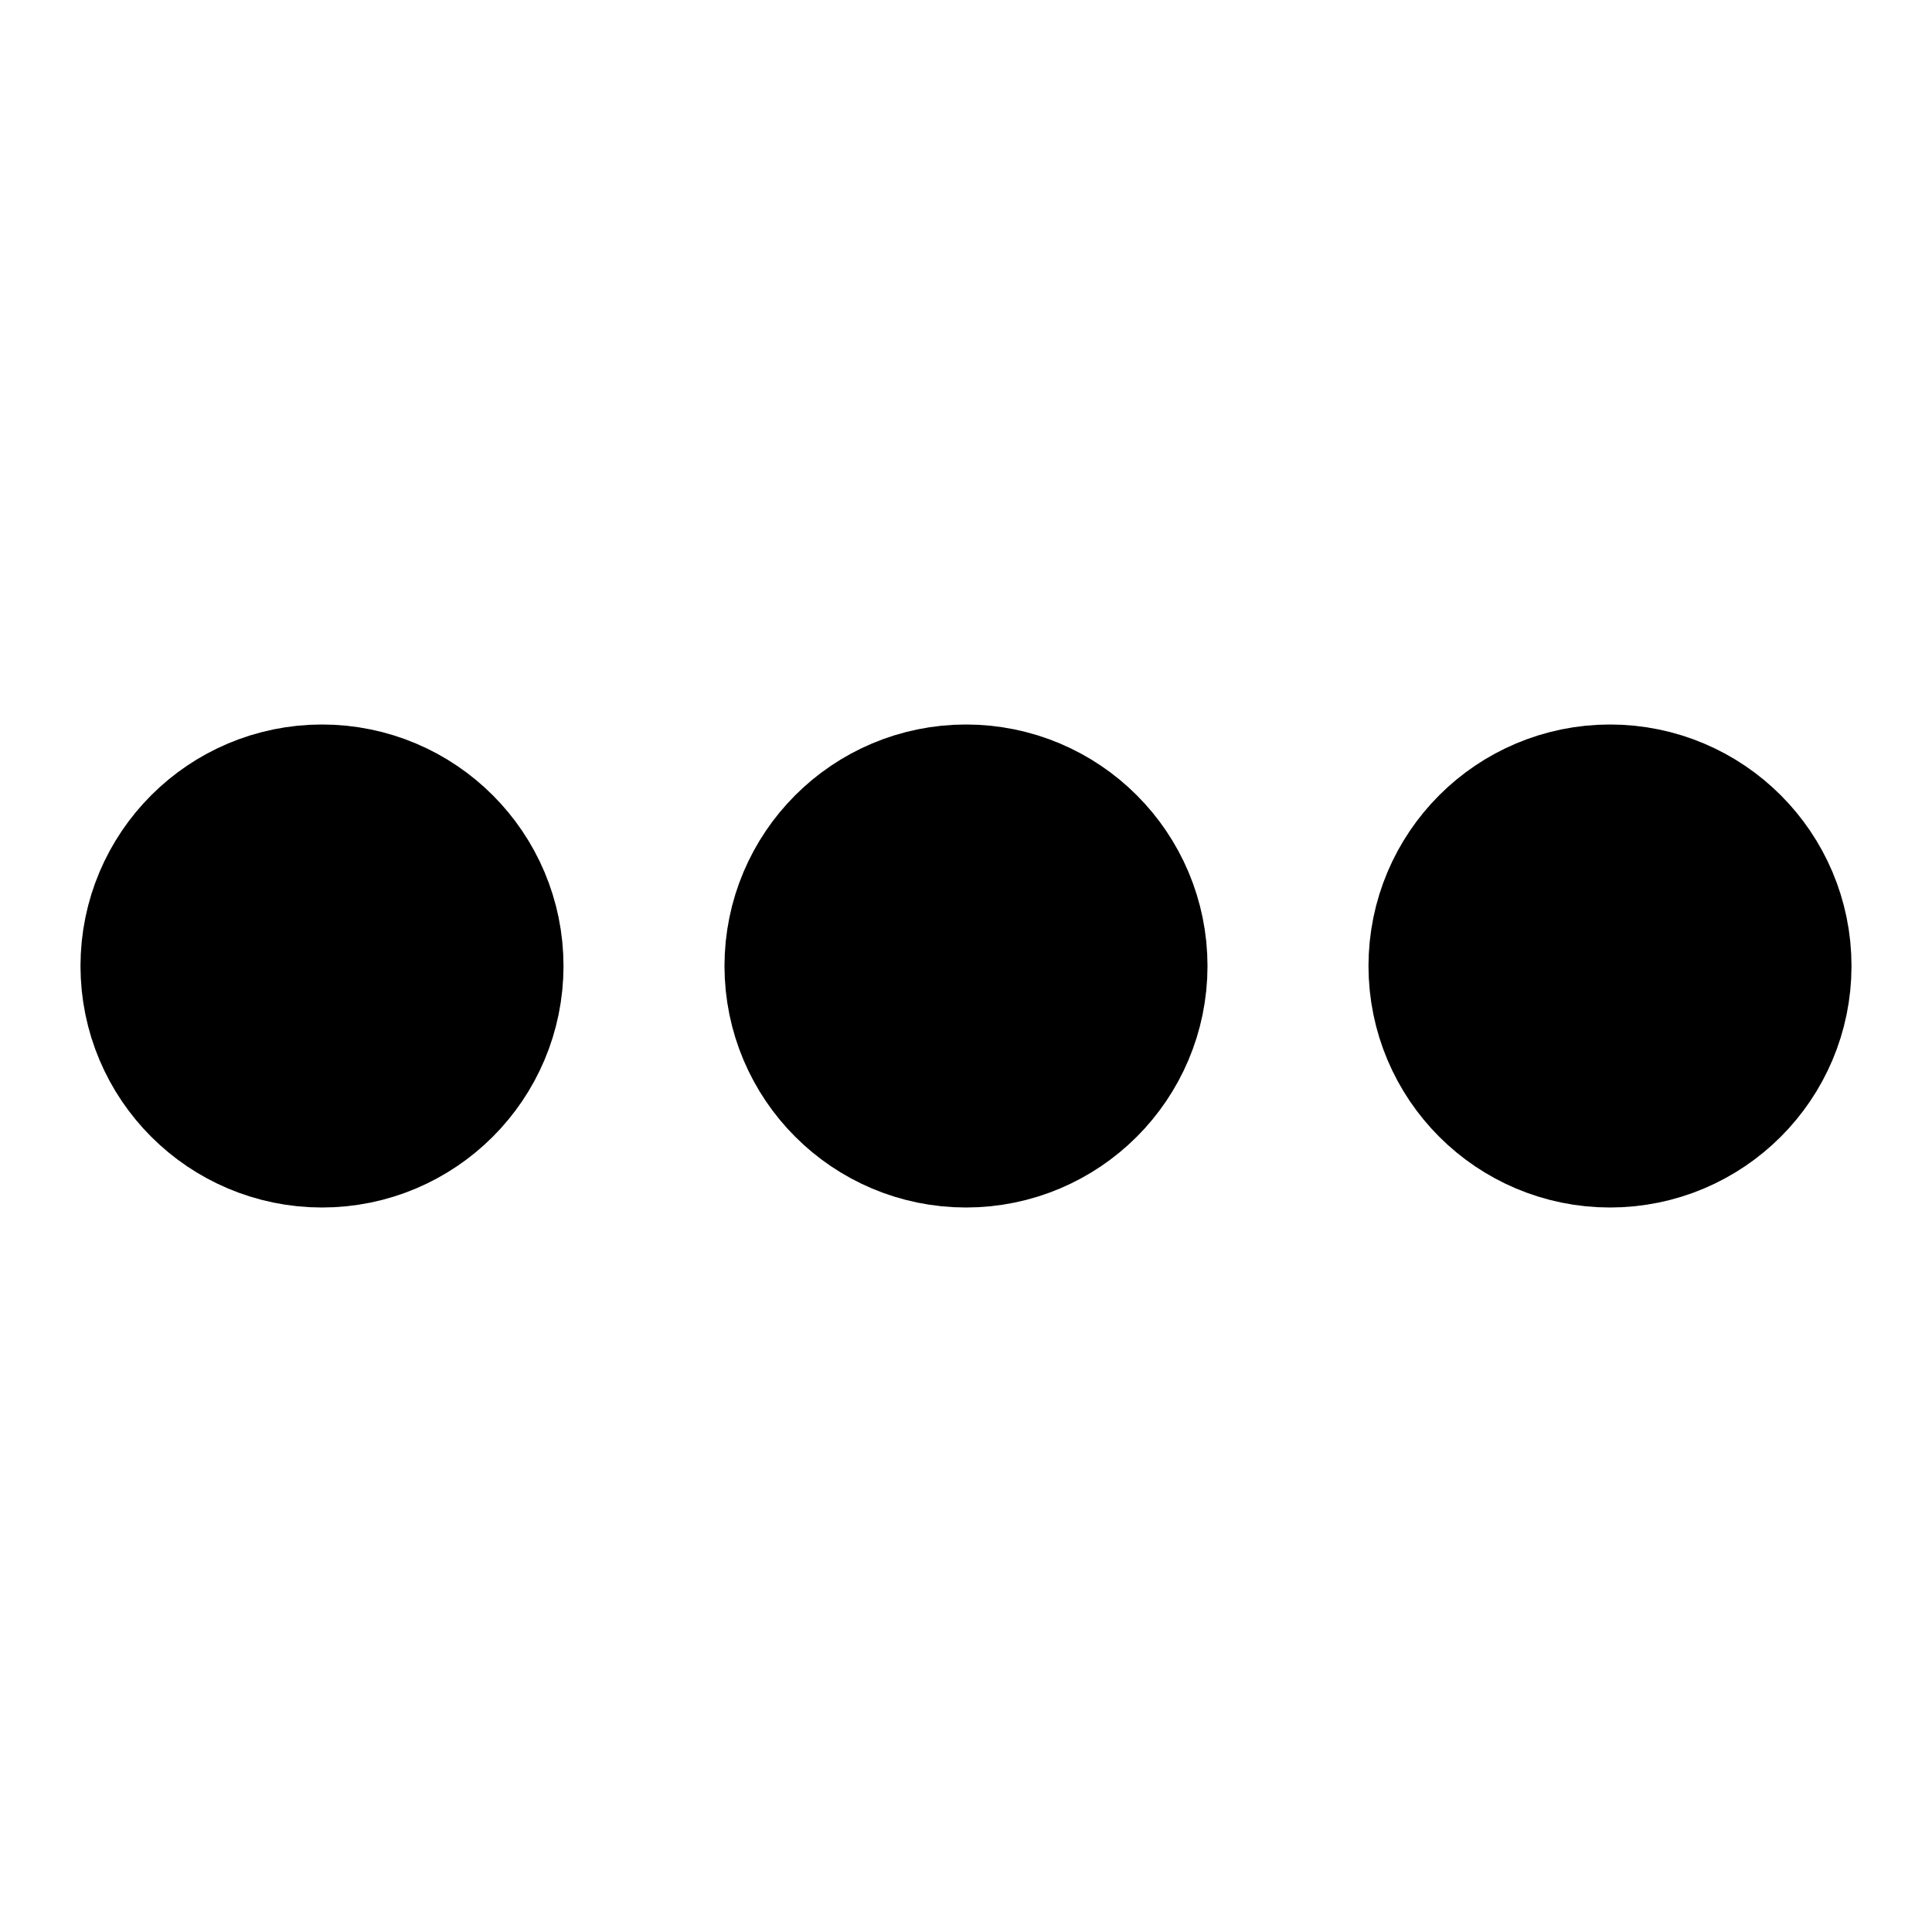
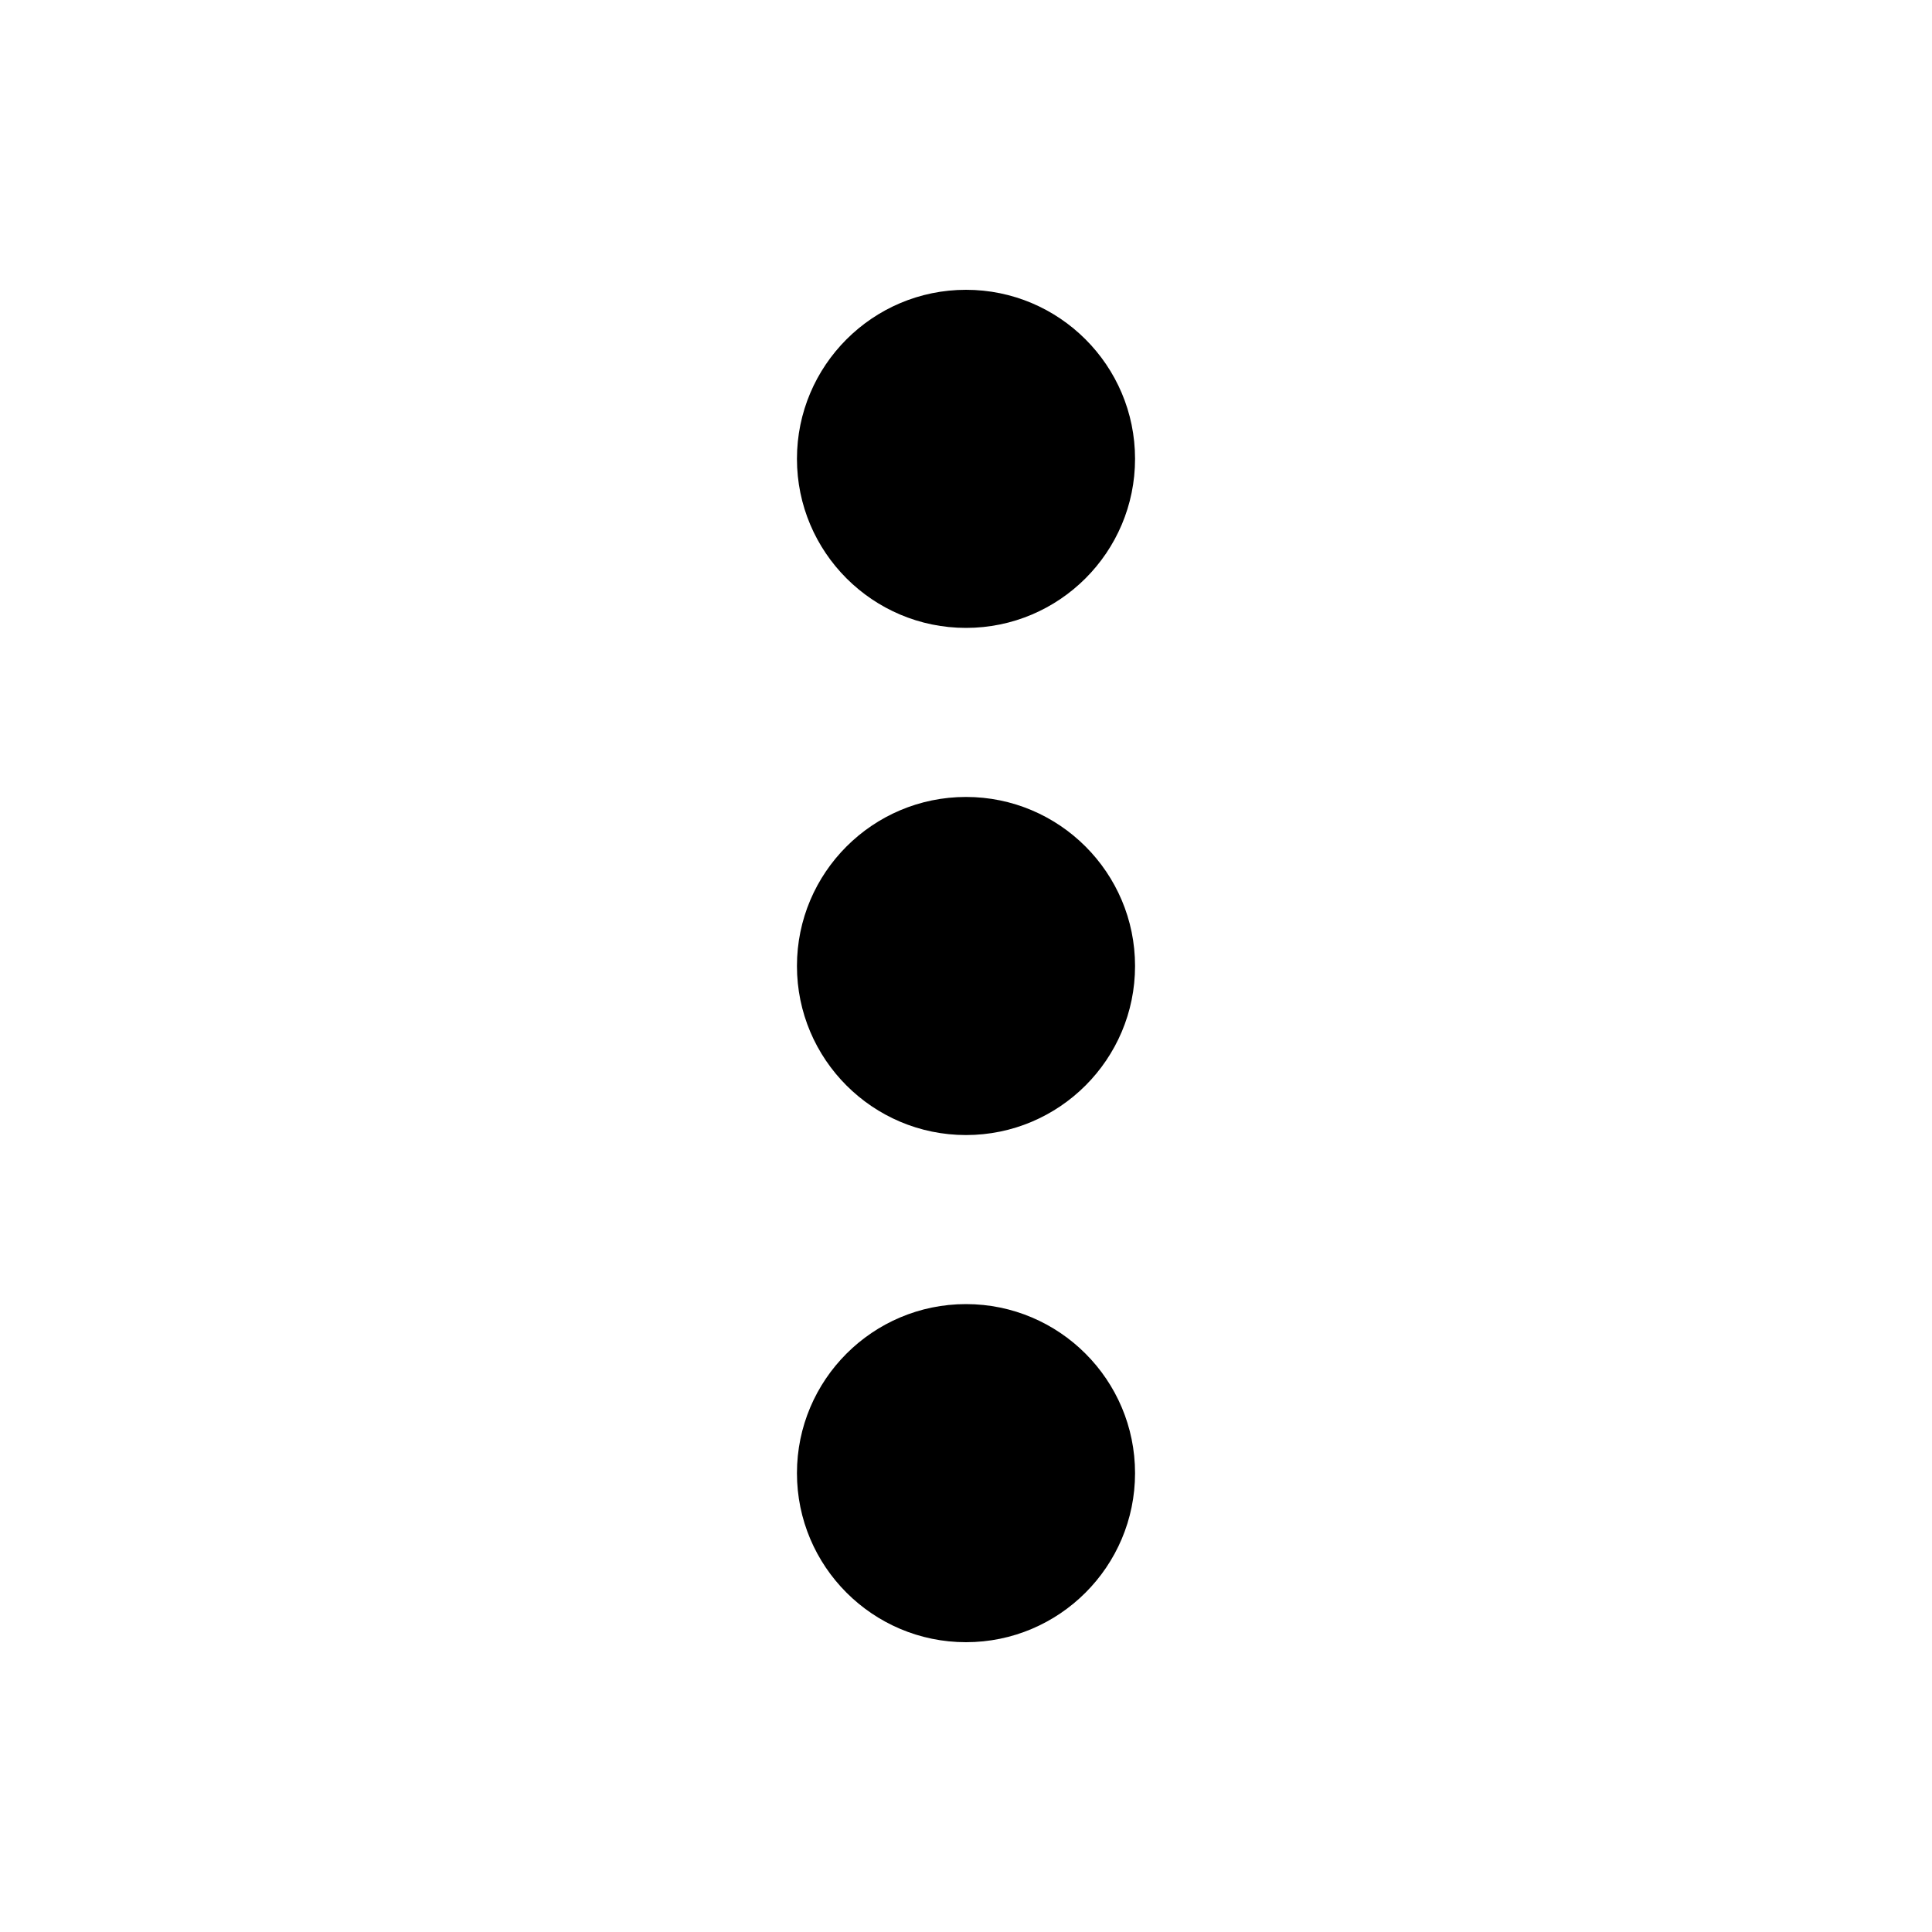
- <svg xmlns="http://www.w3.org/2000/svg" width="24" height="24" viewBox="0 0 24 24" fill="none" stroke="currentColor" stroke-width="2" stroke-linecap="round" stroke-linejoin="round" class="icon icon-tabler icons-tabler-outline icon-tabler-dots" version="1.1" id="svg4">
-   <defs id="defs4" />
-   <path d="m 4,12 m -1.5,0 a 1.5,1.5 0 1 0 3,0 1.5,1.5 0 1 0 -3,0" id="path2" style="stroke-width:3" />
-   <path d="m 12,12 m -1.5,0 a 1.5,1.5 0 1 0 3,0 1.5,1.5 0 1 0 -3,0" id="path3" style="stroke-width:3" />
-   <path d="m 20,12 m -1.5,0 A 1.5,1.5 0 1 0 21.5,12 1.5,1.5 0 1 0 18.5,12" id="path4" style="stroke-width:3" />
+ <svg xmlns="http://www.w3.org/2000/svg" viewBox="0 0 640 640">
+   <path d="M320 208C289.1 208 264 182.9 264 152C264 121.1 289.1 96 320 96C350.9 96 376 121.1 376 152C376 182.9 350.9 208 320 208zM320 432C350.9 432 376 457.1 376 488C376 518.9 350.9 544 320 544C289.1 544 264 518.9 264 488C264 457.1 289.1 432 320 432zM376 320C376 350.9 350.9 376 320 376C289.1 376 264 350.9 264 320C264 289.1 289.1 264 320 264C350.9 264 376 289.1 376 320z" />
</svg>
